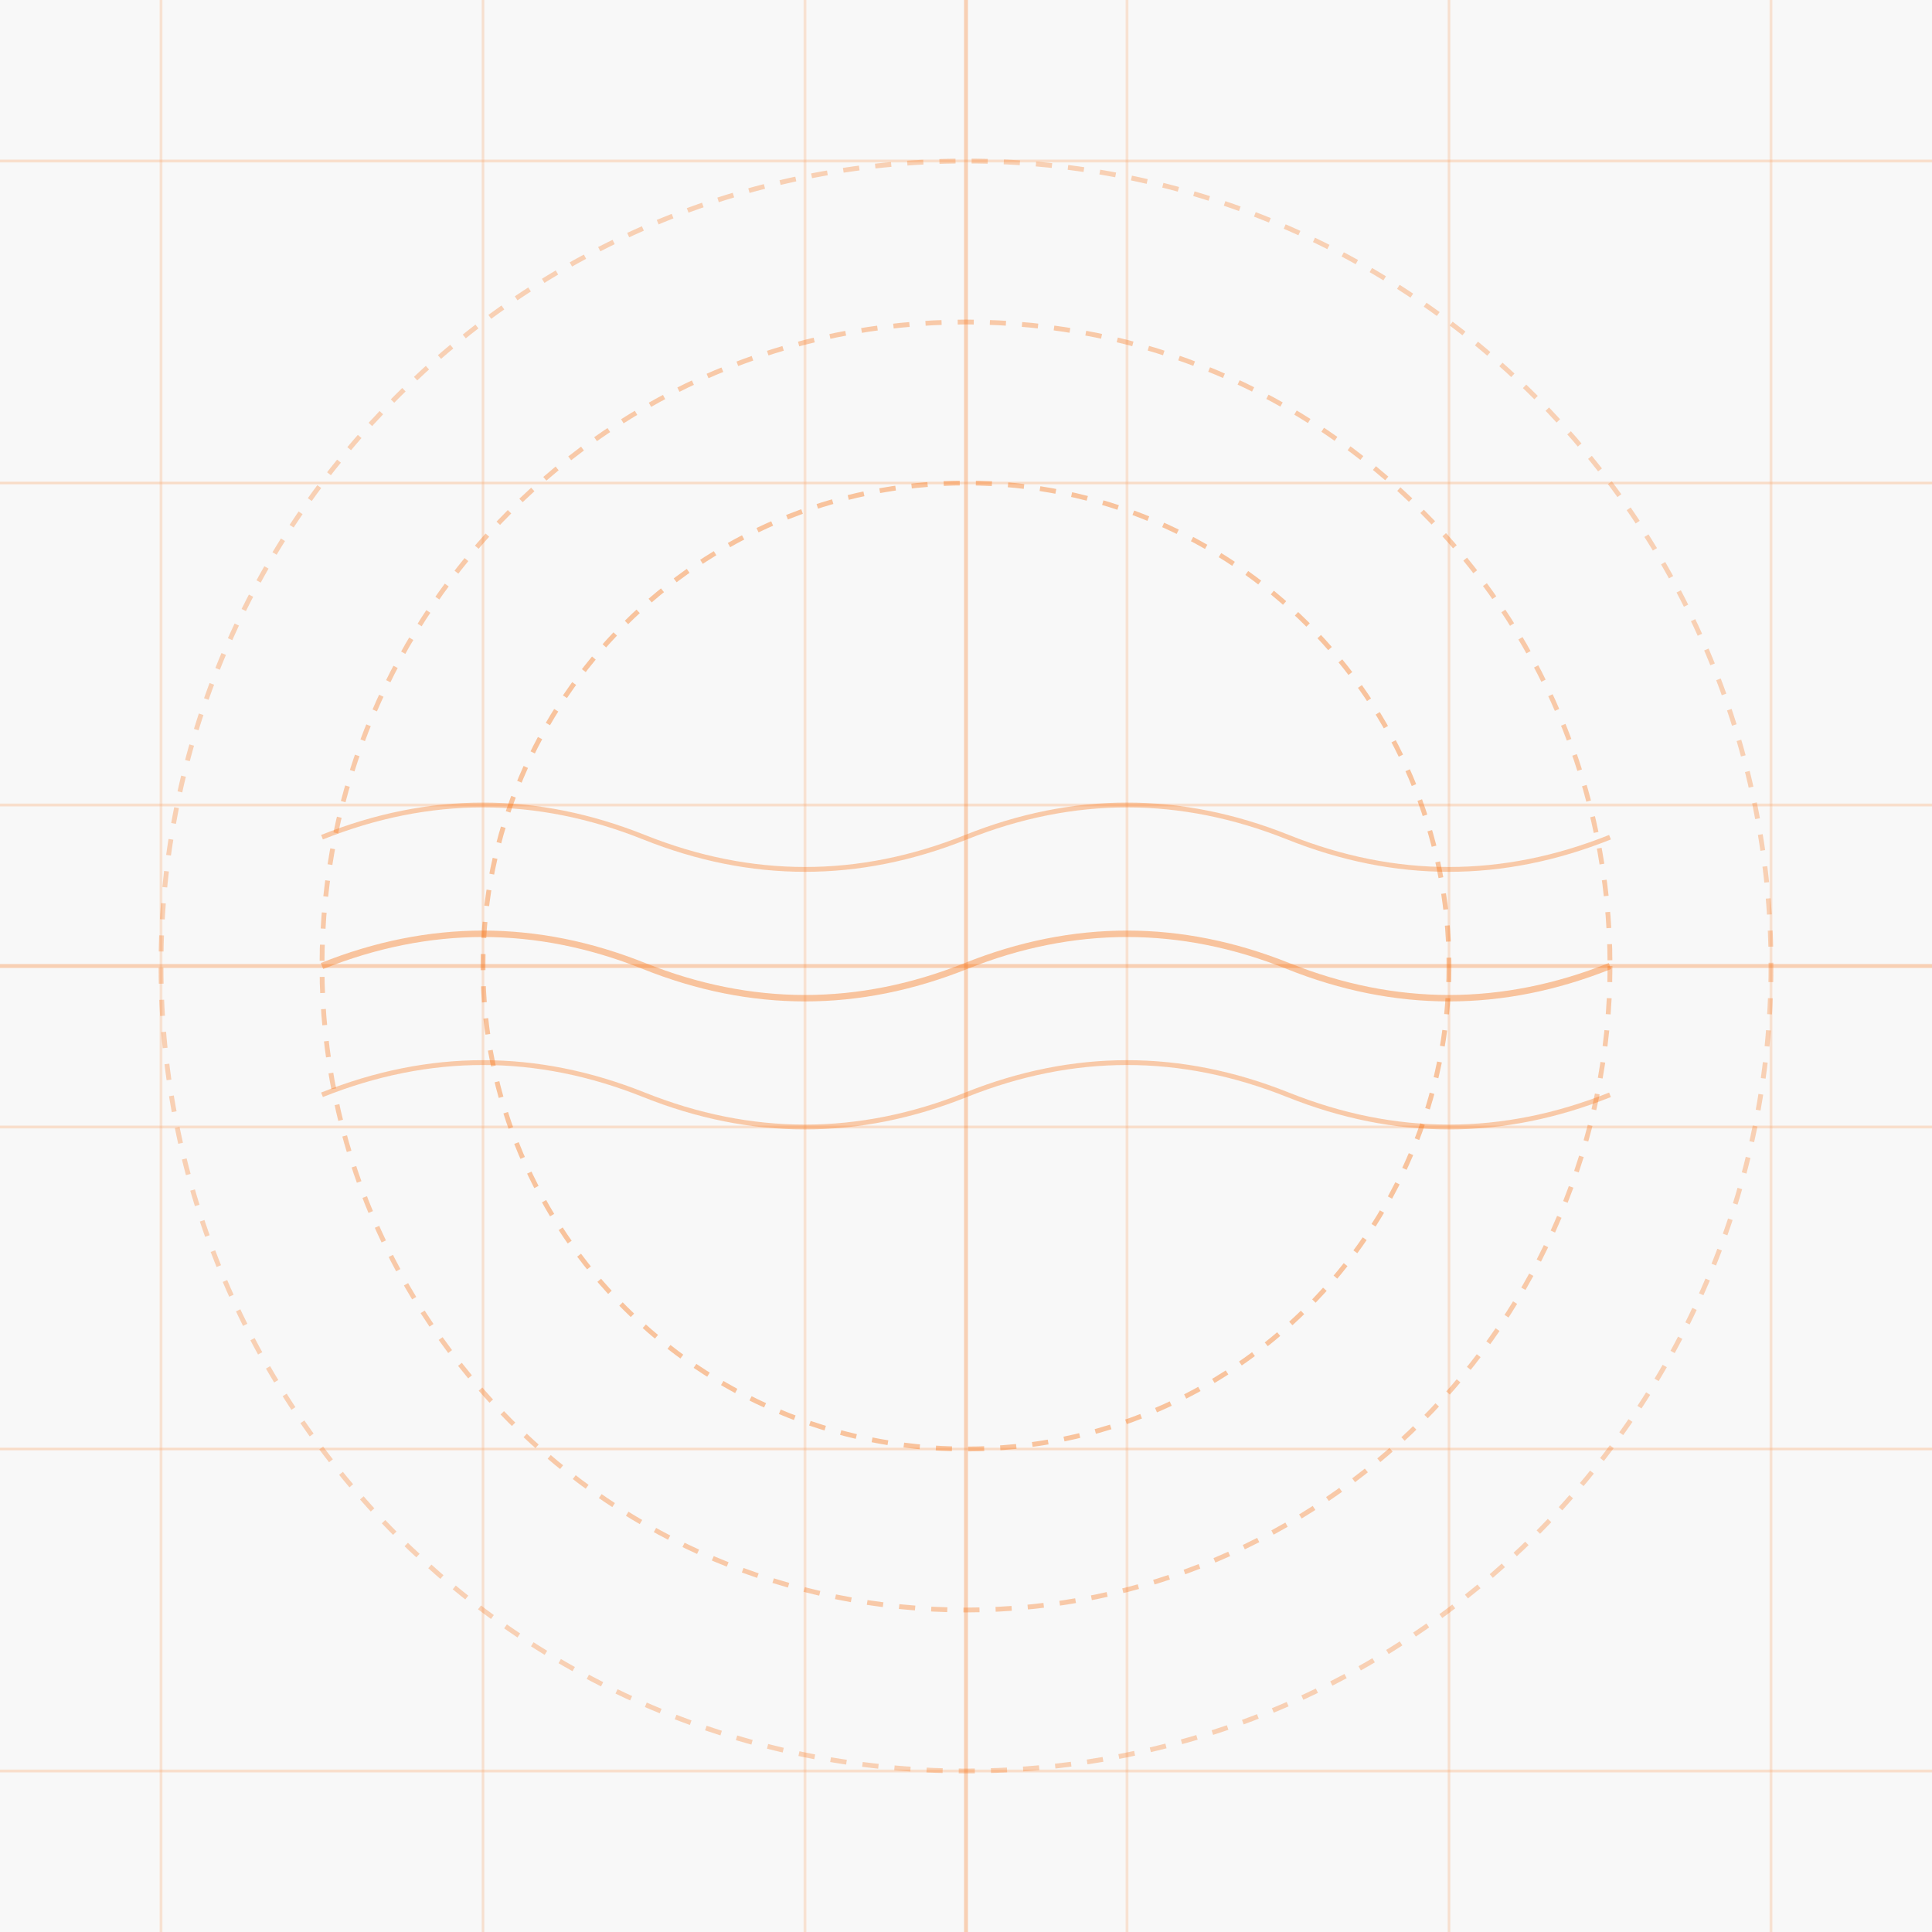
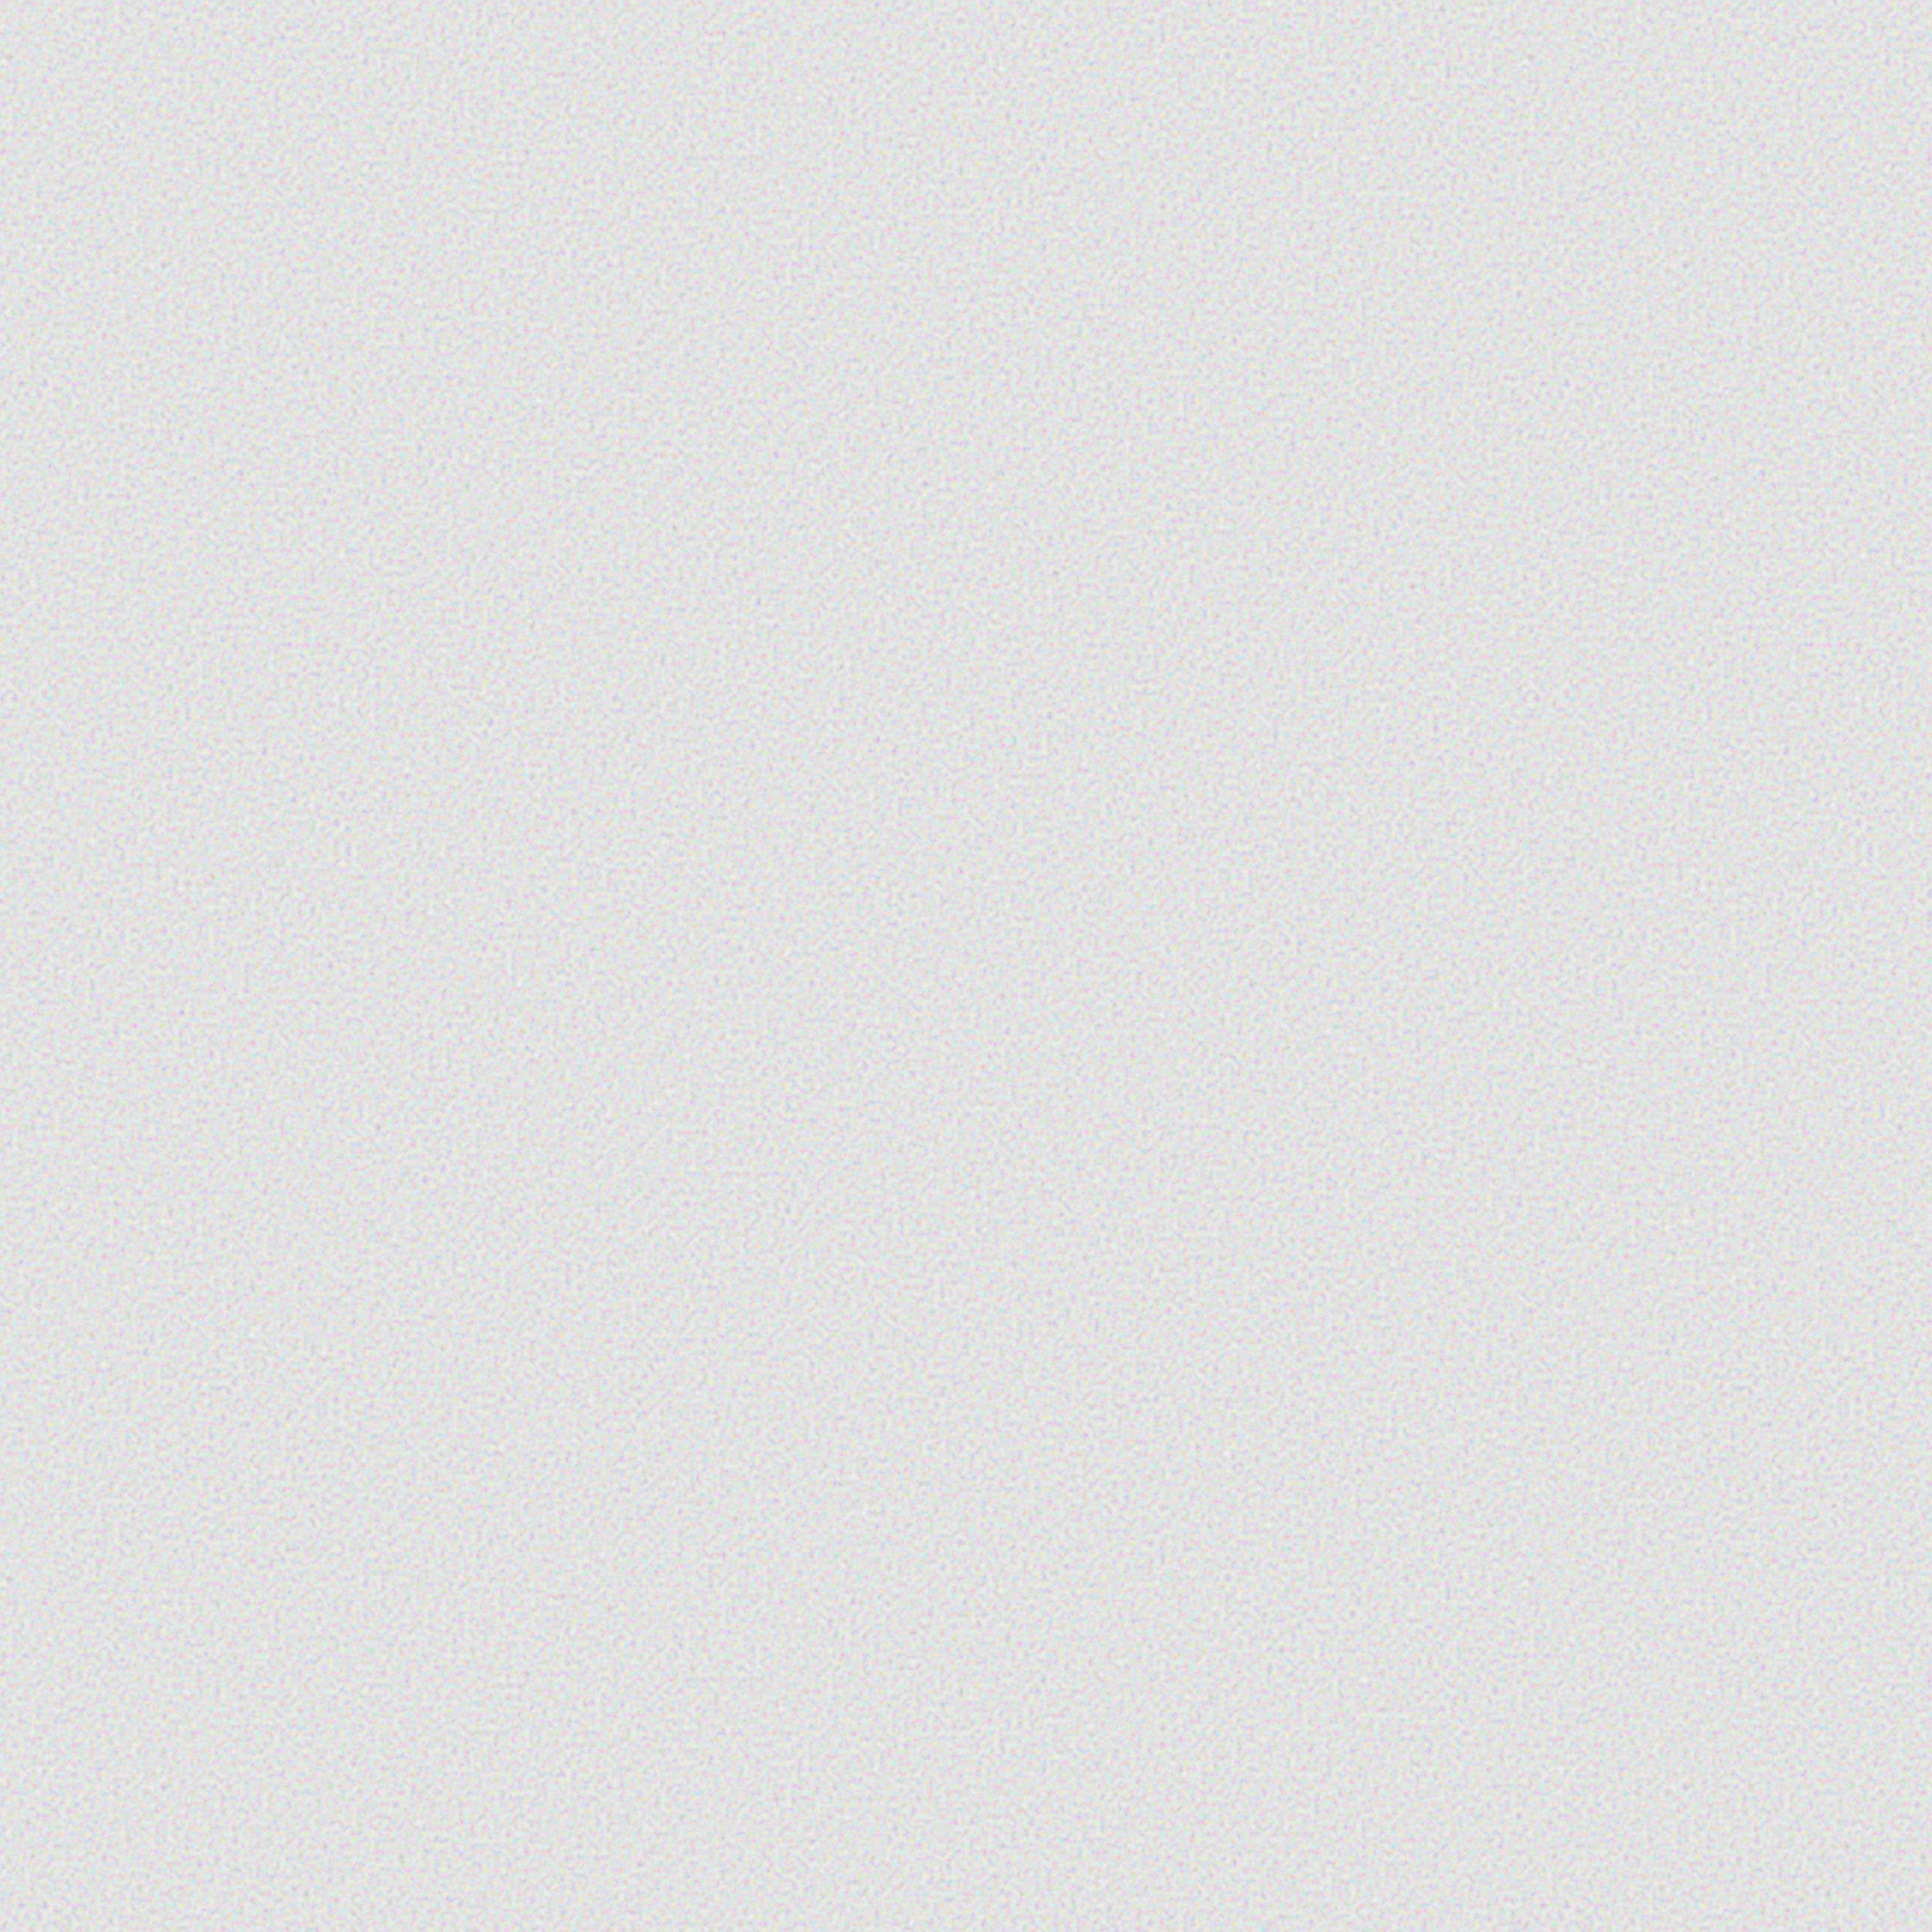
- <svg xmlns="http://www.w3.org/2000/svg" width="600" height="600" viewBox="0 0 600 600">
-   <defs>
-     <pattern id="noisePattern" width="100" height="100" patternUnits="userSpaceOnUse">
-       <filter id="noise" x="0" y="0" width="100%" height="100%">
-         <feTurbulence type="fractalNoise" baseFrequency="0.65" numOctaves="3" stitchTiles="stitch" />
-         <feBlend mode="screen" in="SourceGraphic" />
-       </filter>
-       <rect width="100" height="100" fill="#ffffff" filter="url(#noise)" opacity="0.5" />
-     </pattern>
-     <pattern id="linePattern" width="100" height="100" patternUnits="userSpaceOnUse">
-       <line x1="0" y1="50" x2="100" y2="50" stroke="rgba(249, 115, 22, 0.35)" stroke-width="0.8" />
-       <line x1="50" y1="0" x2="50" y2="100" stroke="rgba(249, 115, 22, 0.3)" stroke-width="0.8" />
-     </pattern>
-   </defs>
-   <rect width="600" height="600" fill="url(#noisePattern)" />
-   <circle cx="300" cy="300" r="250" fill="none" stroke="rgba(249, 115, 22, 0.3)" stroke-width="1.5" stroke-dasharray="5,5" />
-   <circle cx="300" cy="300" r="200" fill="none" stroke="rgba(249, 115, 22, 0.35)" stroke-width="1.5" stroke-dasharray="5,5" />
-   <circle cx="300" cy="300" r="150" fill="none" stroke="rgba(249, 115, 22, 0.4)" stroke-width="1.5" stroke-dasharray="5,5" />
-   <line x1="0" y1="300" x2="600" y2="300" stroke="rgba(249, 115, 22, 0.3)" stroke-width="1.2" />
-   <line x1="300" y1="0" x2="300" y2="600" stroke="rgba(249, 115, 22, 0.3)" stroke-width="1.2" />
-   <path d="M100,300 Q150,280 200,300 T300,300 T400,300 T500,300" fill="none" stroke="rgba(249, 115, 22, 0.4)" stroke-width="2" />
-   <path d="M100,340 Q150,320 200,340 T300,340 T400,340 T500,340" fill="none" stroke="rgba(249, 115, 22, 0.35)" stroke-width="1.5" />
-   <path d="M100,260 Q150,240 200,260 T300,260 T400,260 T500,260" fill="none" stroke="rgba(249, 115, 22, 0.35)" stroke-width="1.5" />
-   <rect width="600" height="600" fill="url(#linePattern)" opacity="0.6" />
+ <svg xmlns="http://www.w3.org/2000/svg" width="500" height="500">
+   <filter id="noise">
+     <feTurbulence type="fractalNoise" baseFrequency="0.65" numOctaves="3" stitchTiles="stitch" />
+     <feBlend mode="screen" />
+   </filter>
+   <rect width="500" height="500" filter="url(#noise)" opacity="0.5" />
</svg>
